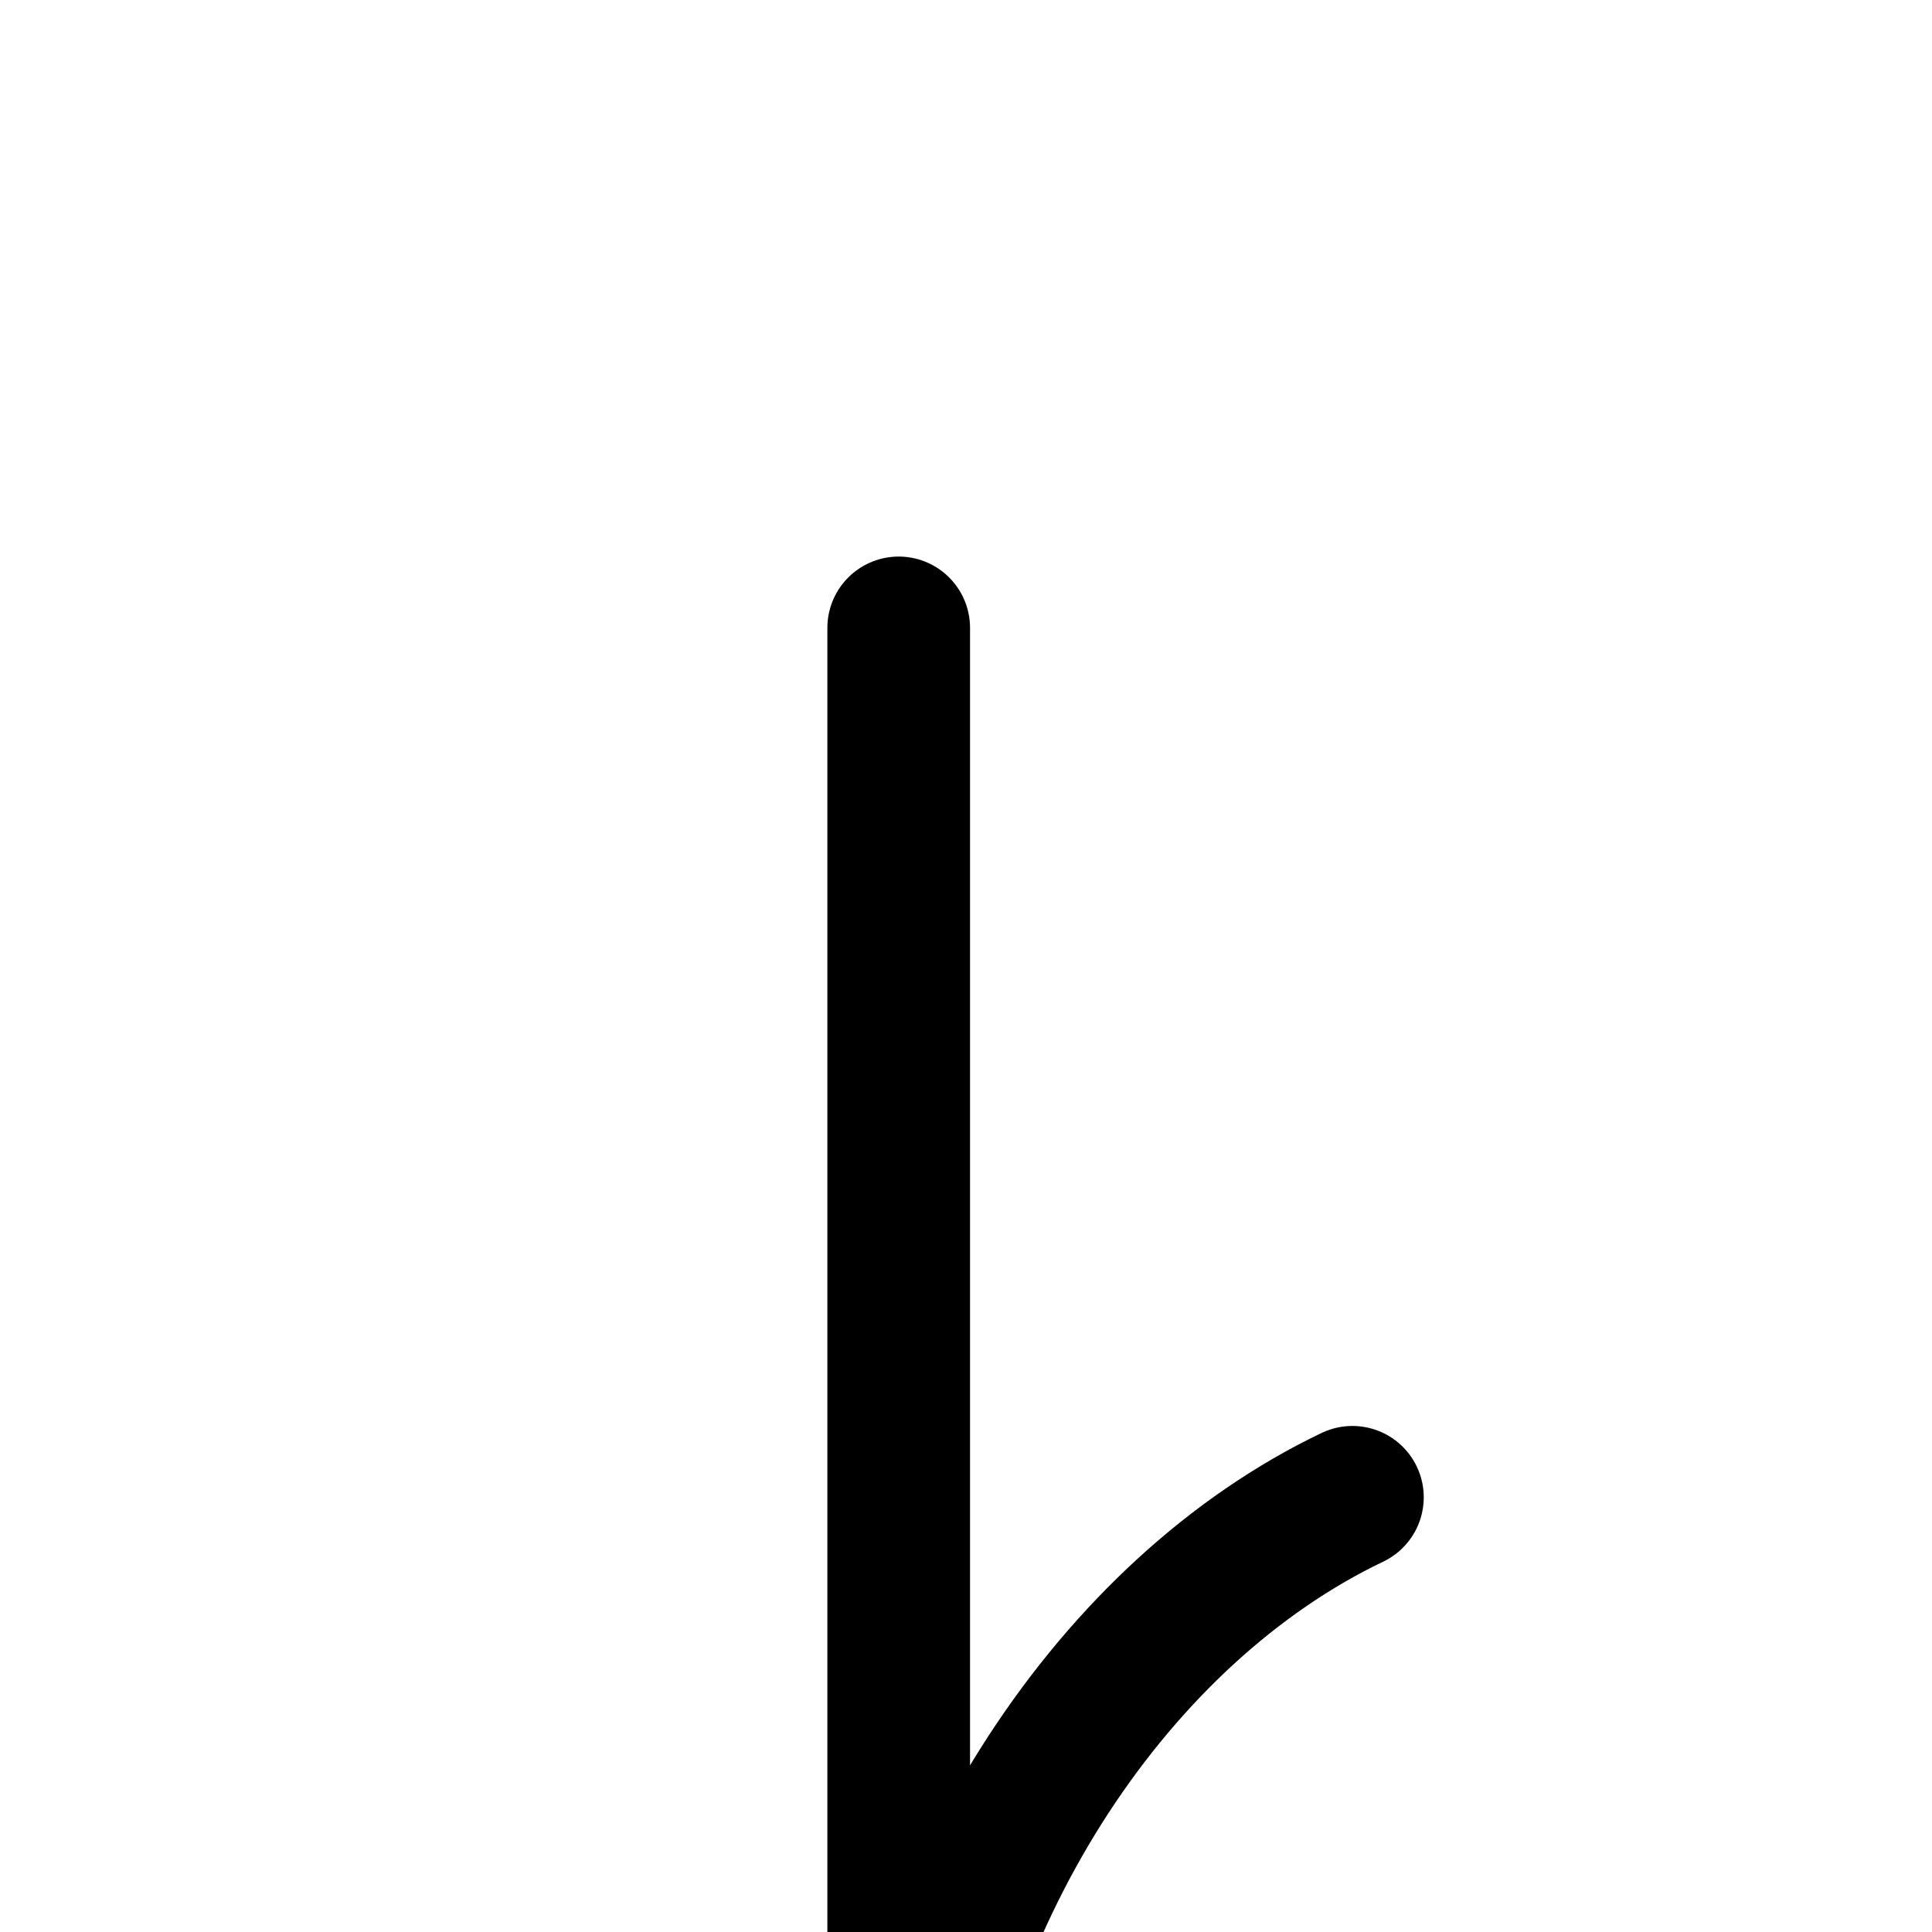
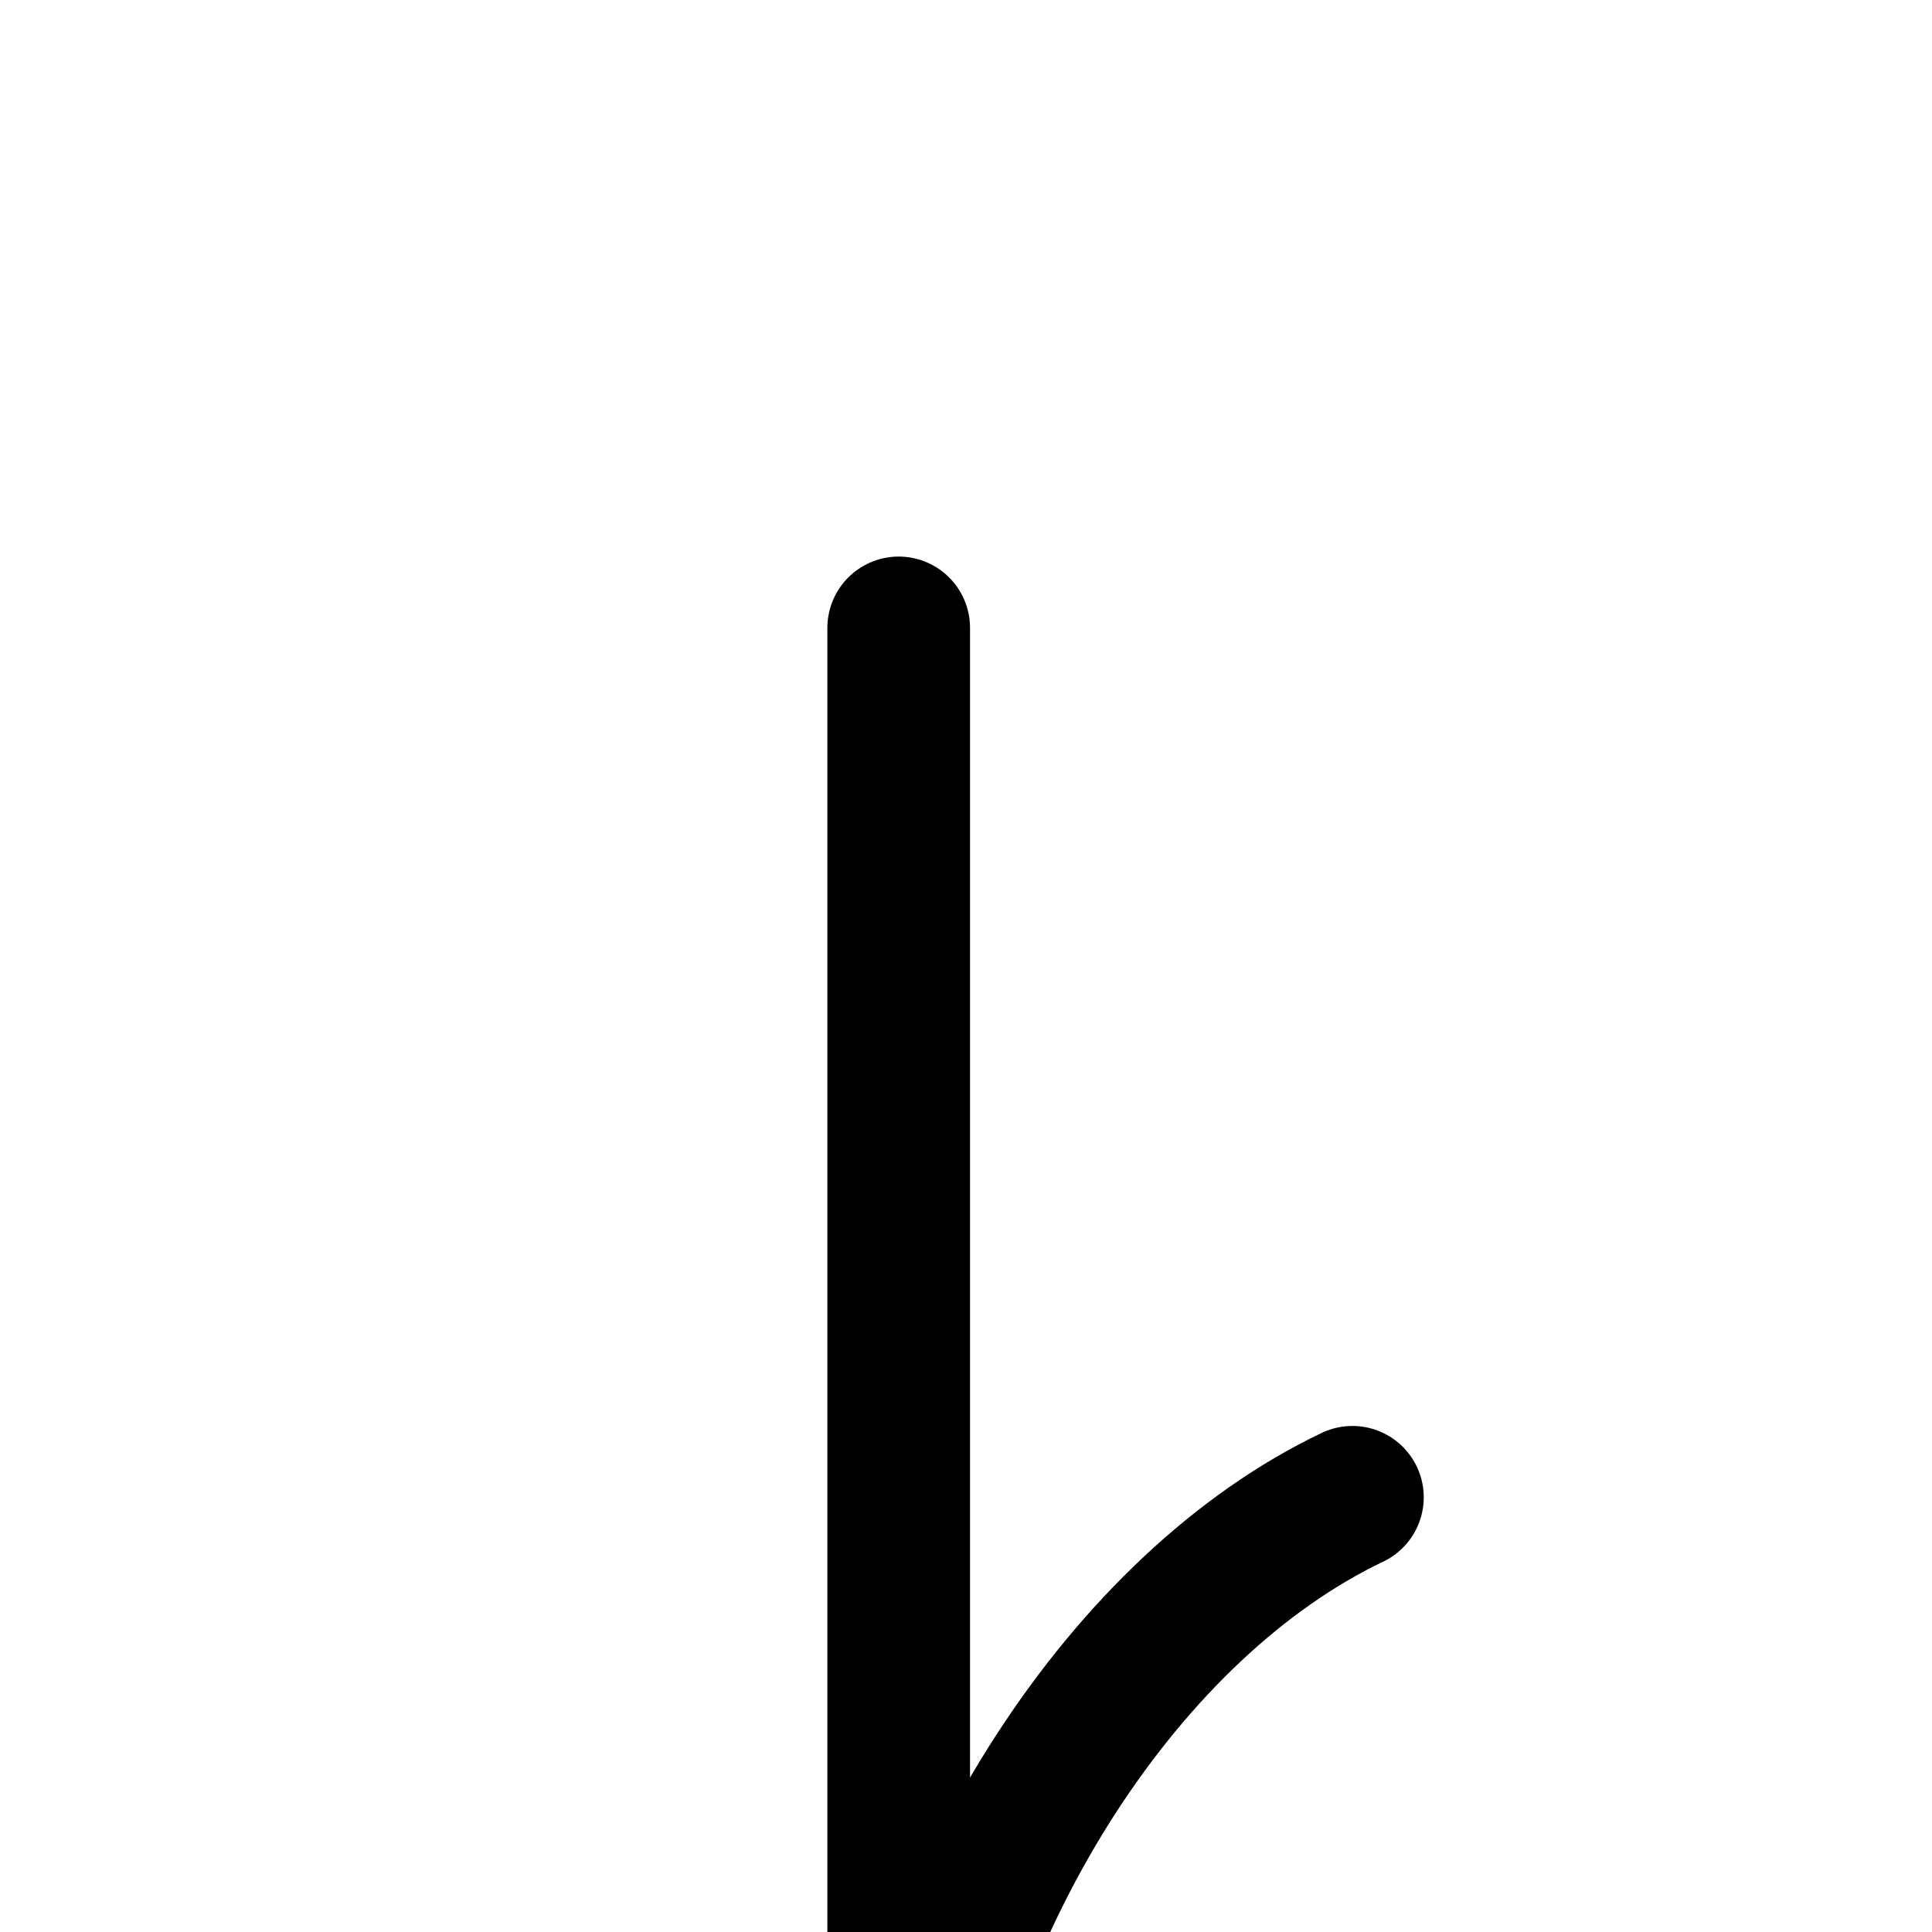
<svg xmlns="http://www.w3.org/2000/svg" version="1.1" viewBox="-10 0 1000 1000" id="svg2" width="1000" height="1000">
  <defs id="defs10" />
  <g id="g4720" transform="matrix(1.0663,0,0,-1.0663,68.33568,1499.684)" style="opacity:0.451" />
  <g transform="matrix(1,0,0,-1,0,1418)" id="g4" />
-   <path style="fill:none;fill-rule:evenodd;stroke:#000000;stroke-width:73.846;stroke-linecap:round;stroke-linejoin:round;stroke-miterlimit:4;stroke-dasharray:none;stroke-opacity:1" d="M 455.167,325 V 1137.307 C 471.831,977.829 567.099,833.769 690.004,775" id="path4732" />
+   <path style="fill:none;fill-rule:evenodd;stroke:#000000;stroke-width:73.846;stroke-linecap:round;stroke-linejoin:round;stroke-miterlimit:4;stroke-dasharray:none;stroke-opacity:1" d="M 455.167,325 V 1137.307 C 476.51,979.506 573.235,830.701 690.004,775" id="path4732" />
</svg>
